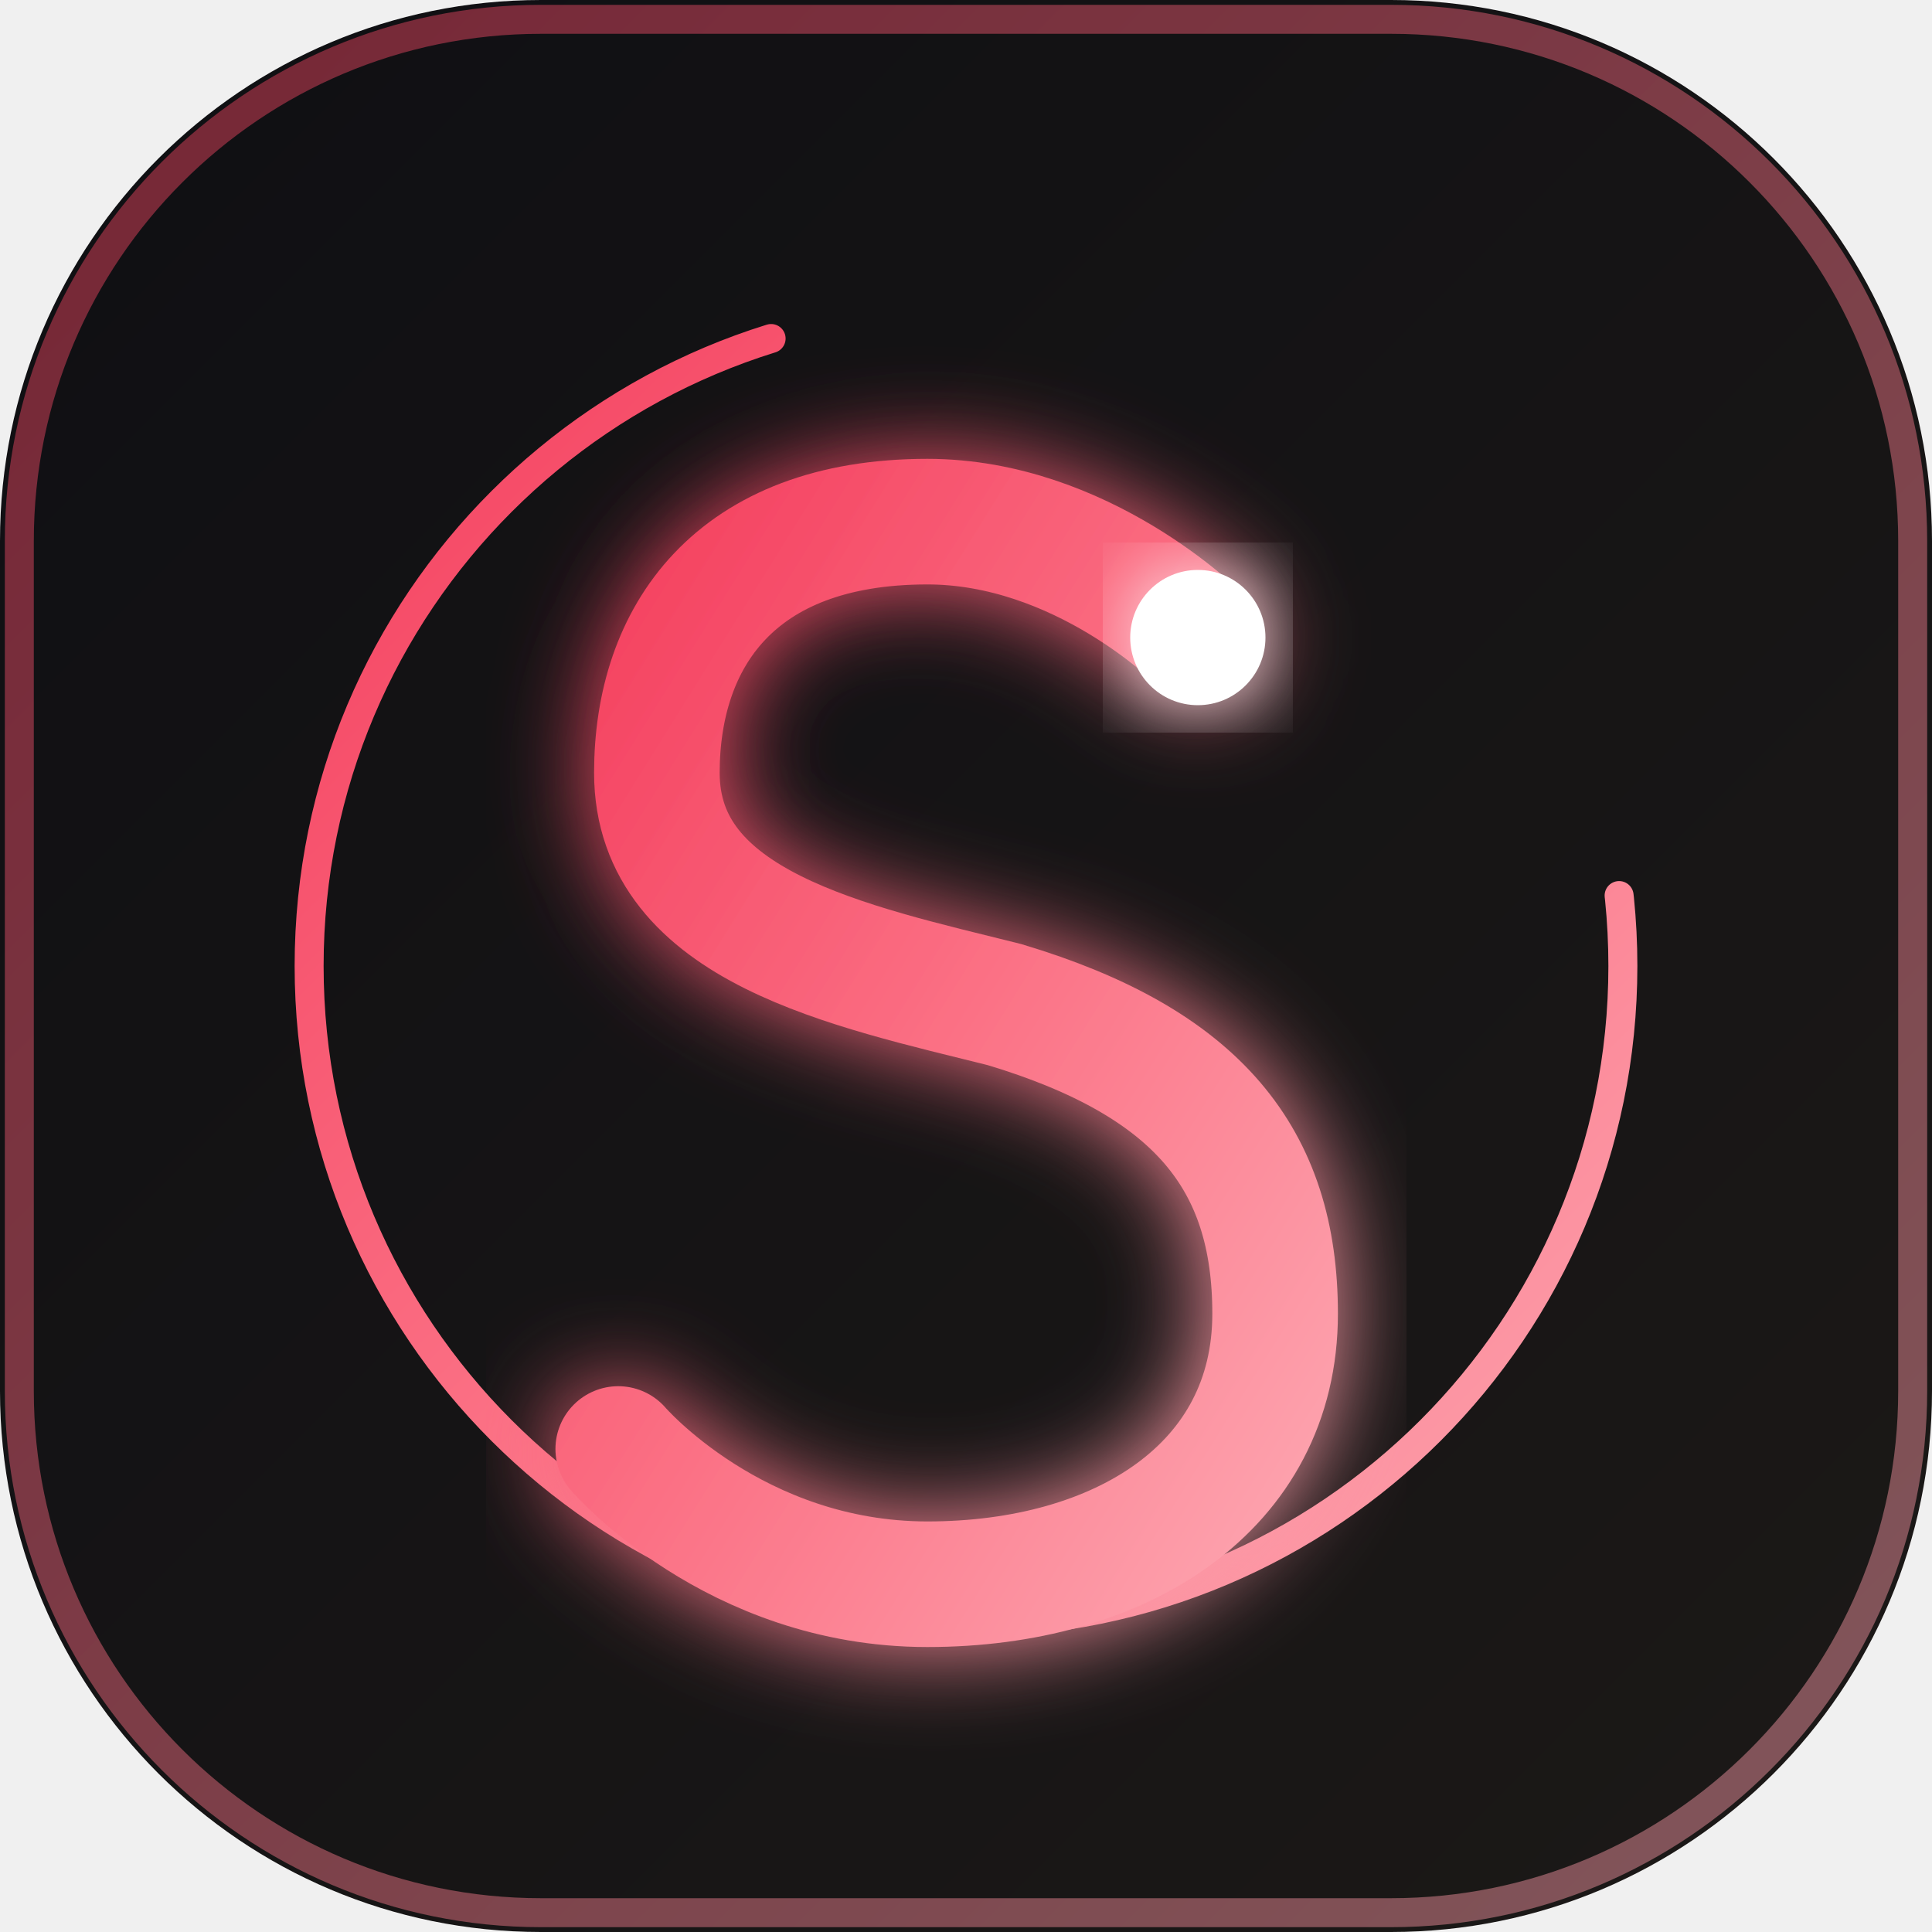
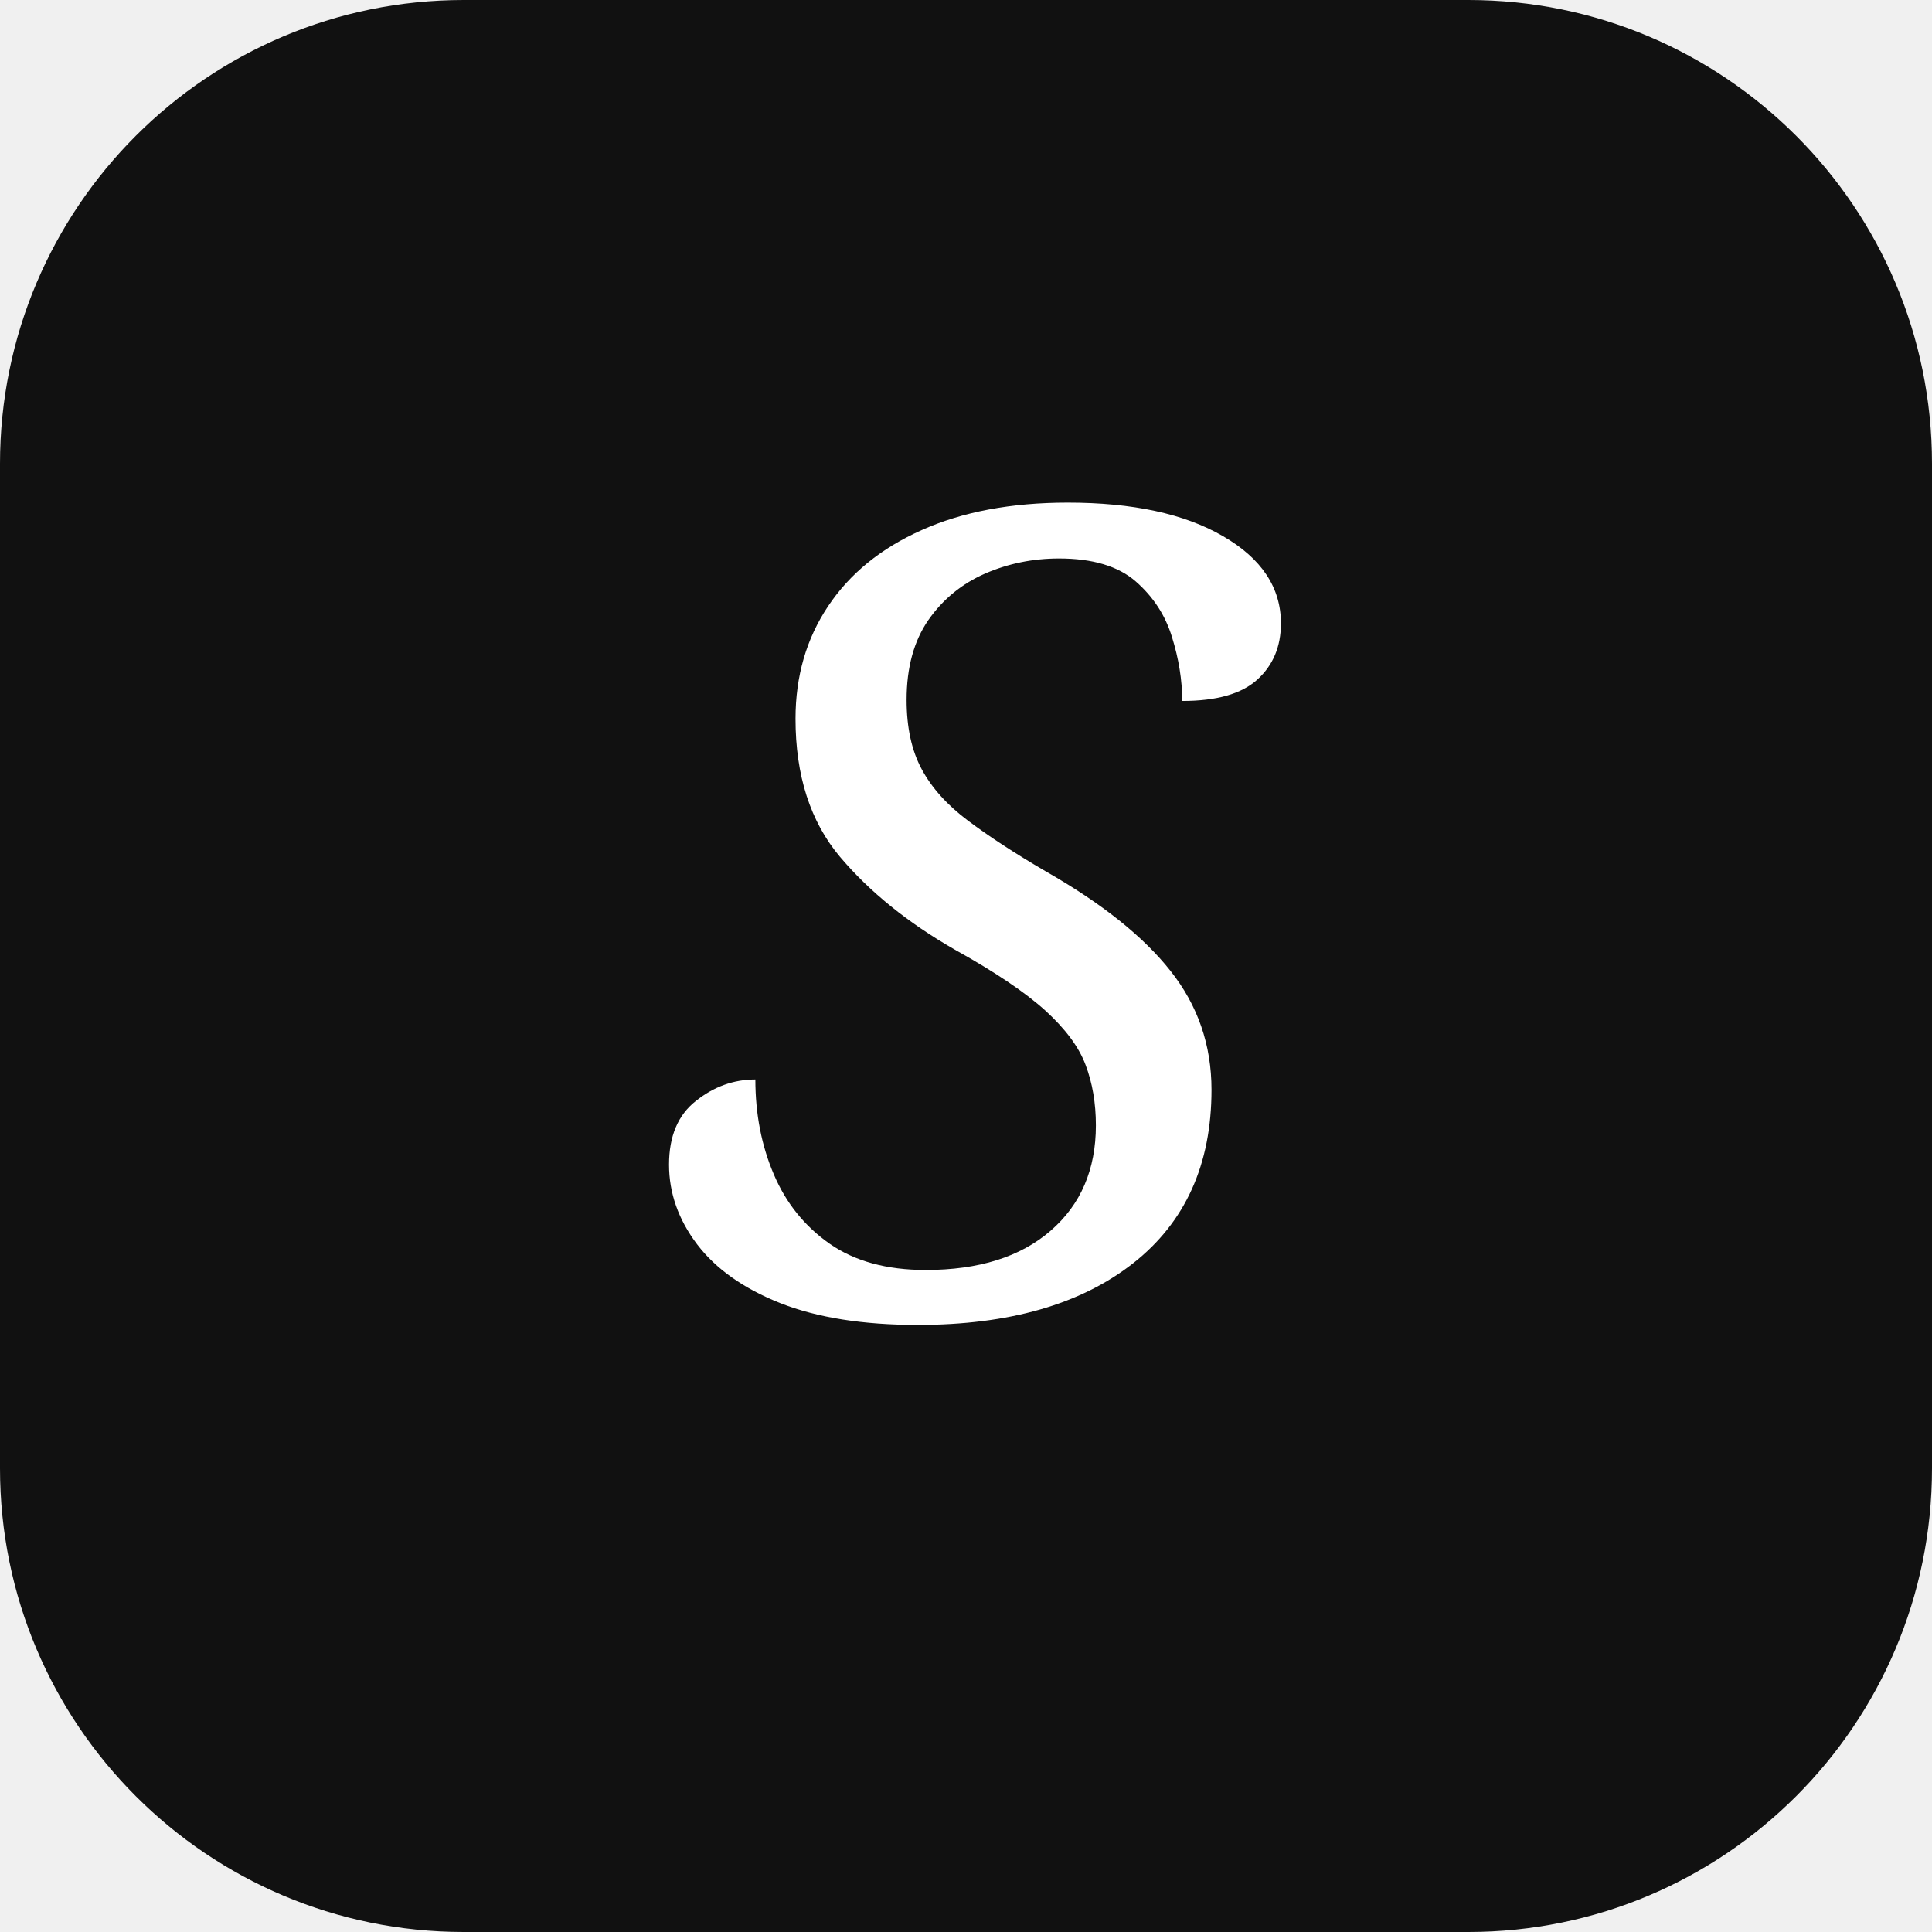
<svg xmlns="http://www.w3.org/2000/svg" viewBox="0 0 100 100" width="100" height="100">
-   <defs>
-     <linearGradient id="bg-grad" x1="0%" y1="0%" x2="100%" y2="100%">
-       <stop offset="0%" stop-color="#0f0f13" />
-       <stop offset="100%" stop-color="#1c1917" />
-     </linearGradient>
-     <linearGradient id="rose-gold" x1="0%" y1="0%" x2="100%" y2="100%">
-       <stop offset="0%" stop-color="#f43f5e" />
-       <stop offset="50%" stop-color="#fb7185" />
-       <stop offset="100%" stop-color="#fda4af" />
-     </linearGradient>
-     <filter id="glow" x="-20%" y="-20%" width="140%" height="140%">
-       <feGaussianBlur stdDeviation="2.5" result="blur" />
-       <feComposite in="SourceGraphic" in2="blur" operator="over" />
-     </filter>
-   </defs>
-   <rect width="100" height="100" rx="28" fill="url(#bg-grad)" />
-   <rect width="98" height="98" x="1" y="1" rx="27" fill="none" stroke="url(#rose-gold)" stroke-width="1.5" stroke-opacity="0.45" />
-   <circle cx="50" cy="50" r="34" fill="none" stroke="url(#rose-gold)" stroke-width="1.5" stroke-dasharray="150 60" stroke-linecap="round" />
-   <path d="M62,33 C62,33 56,27 48,27 C38,27 34,33 34,40 C34,48 44,50 52,52 C62,55 66,60 66,68 C66,77 58,82 48,82 C38,82 32,75 32,75" fill="none" stroke="url(#rose-gold)" stroke-width="6.5" stroke-linecap="round" filter="url(#glow)" />
-   <circle cx="62" cy="33" r="3.5" fill="#ffffff" filter="url(#glow)" />
+   <rect width="100" height="100" rx="24" fill="#111111" />
+   <text x="50%" y="68%" font-family="Georgia, serif" font-size="58" font-style="italic" fill="#ffffff" text-anchor="middle">S</text>
</svg>
